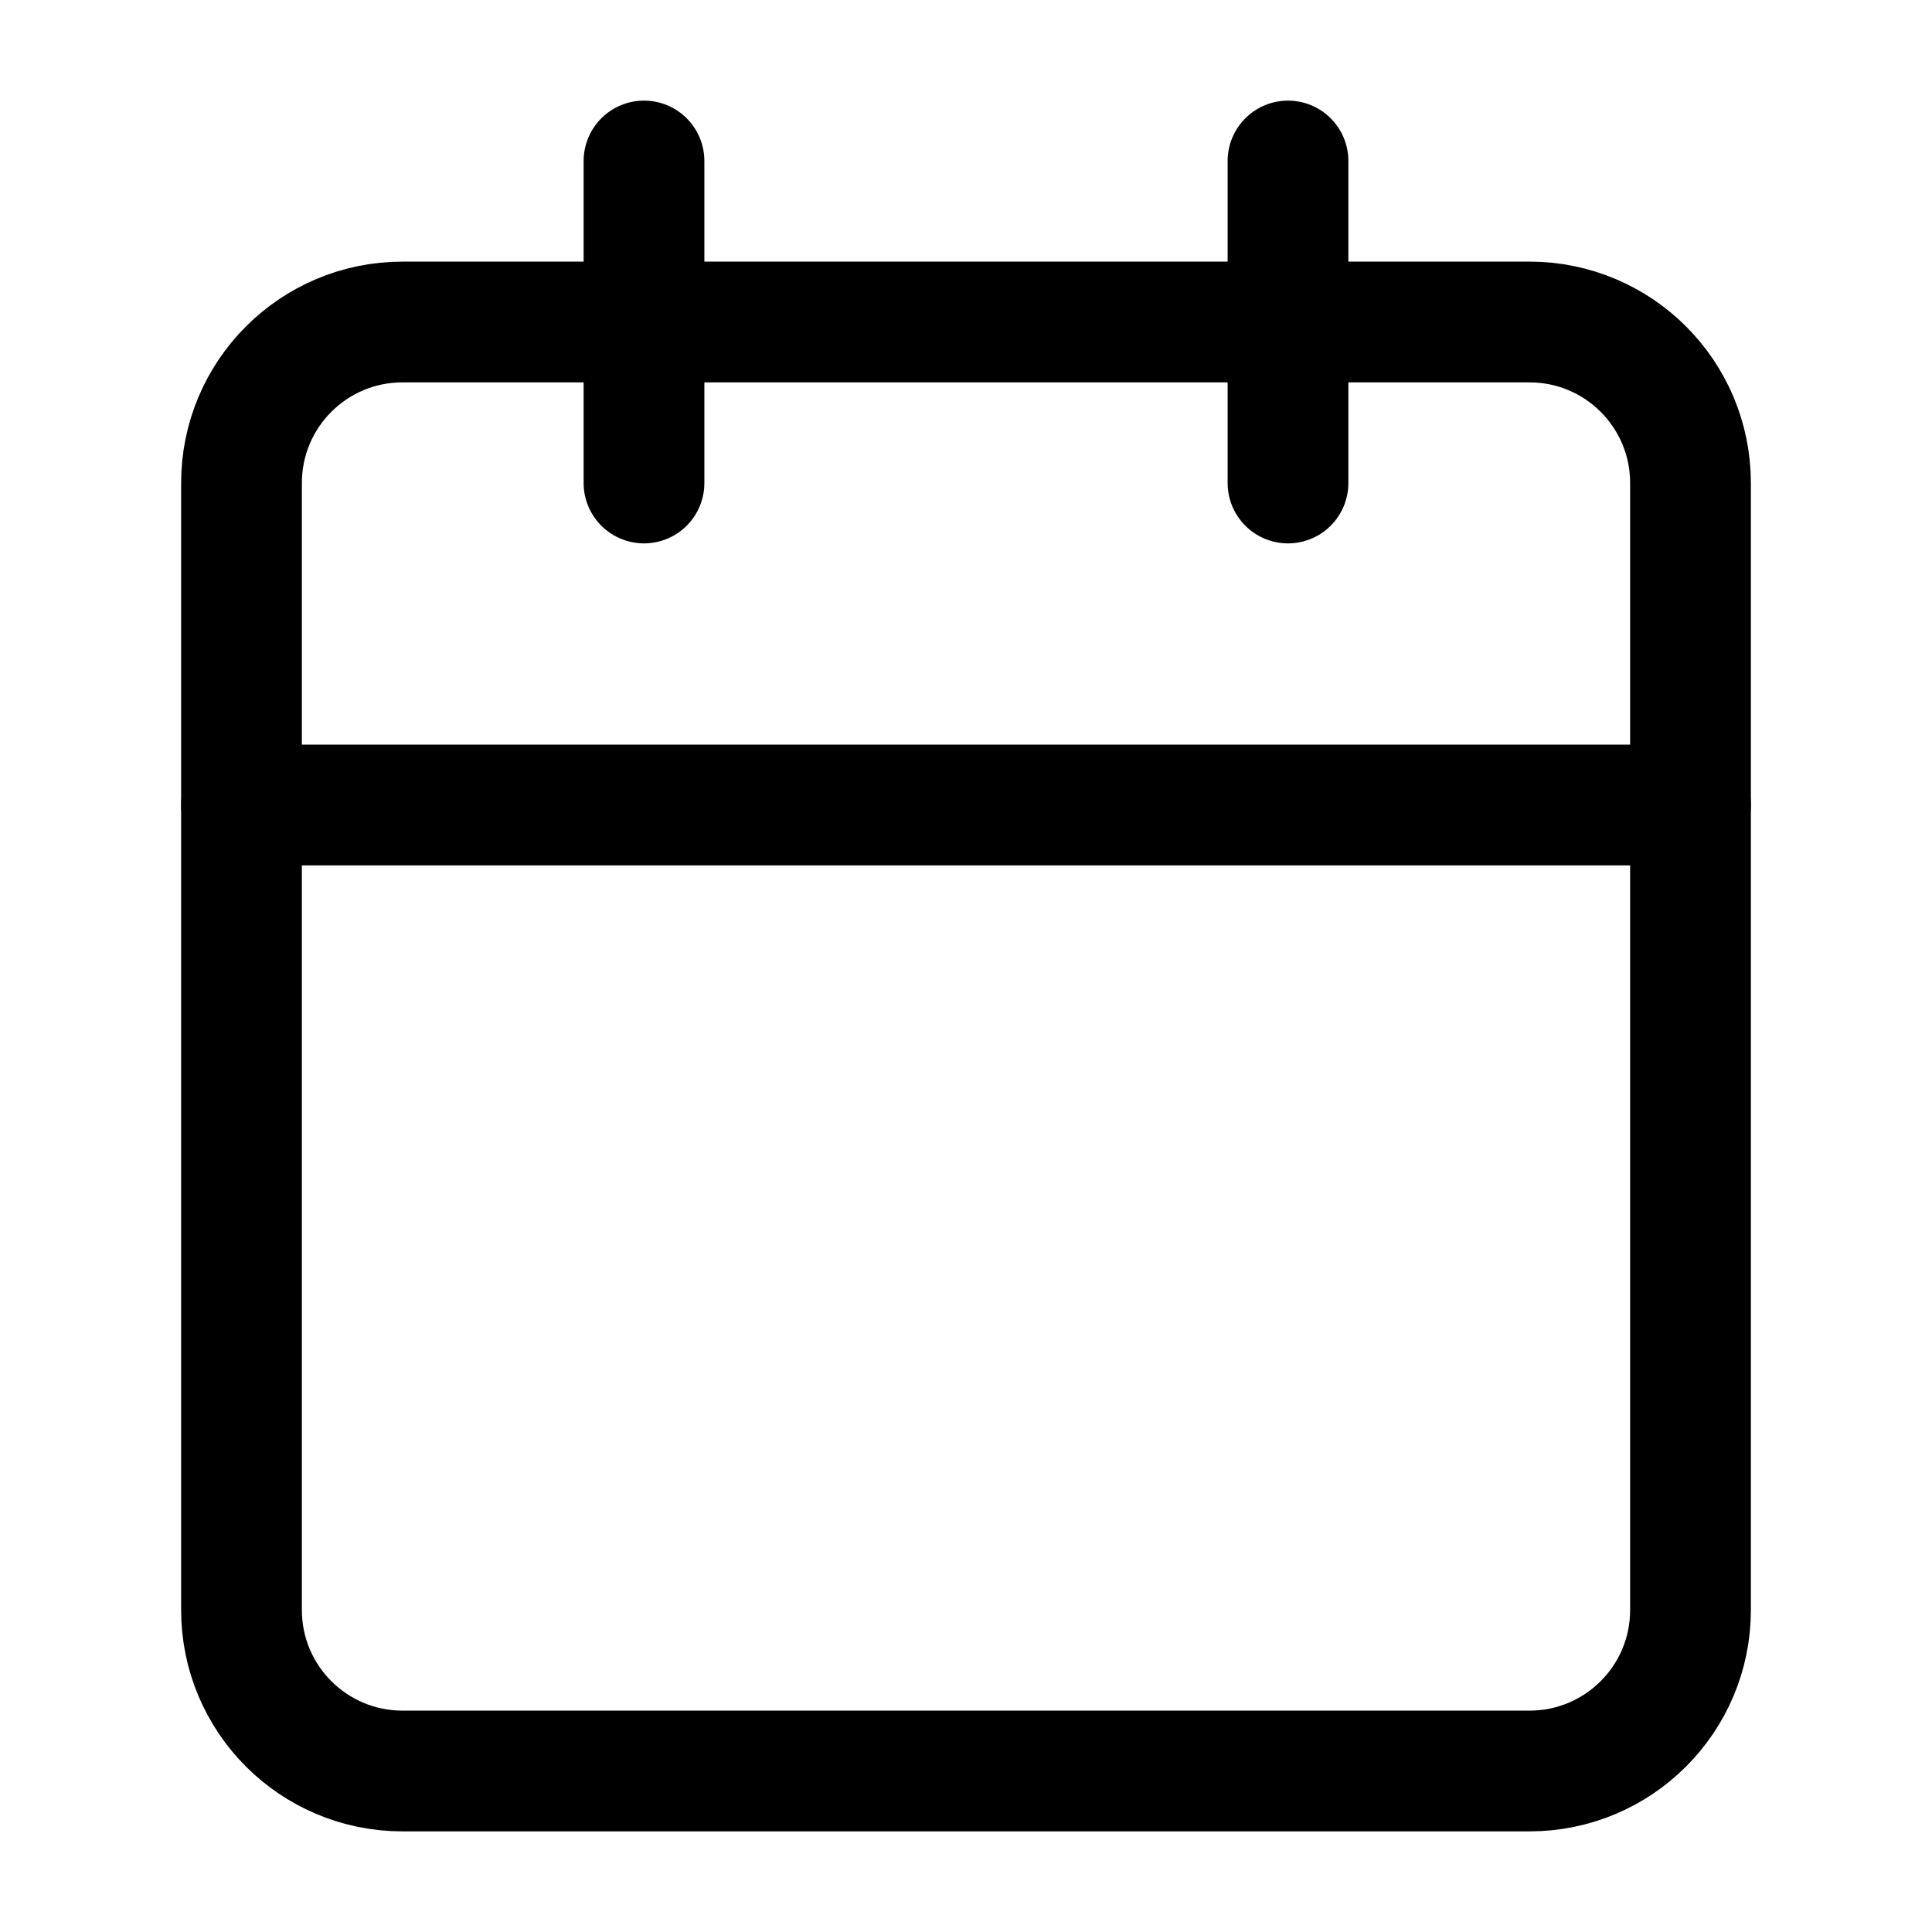
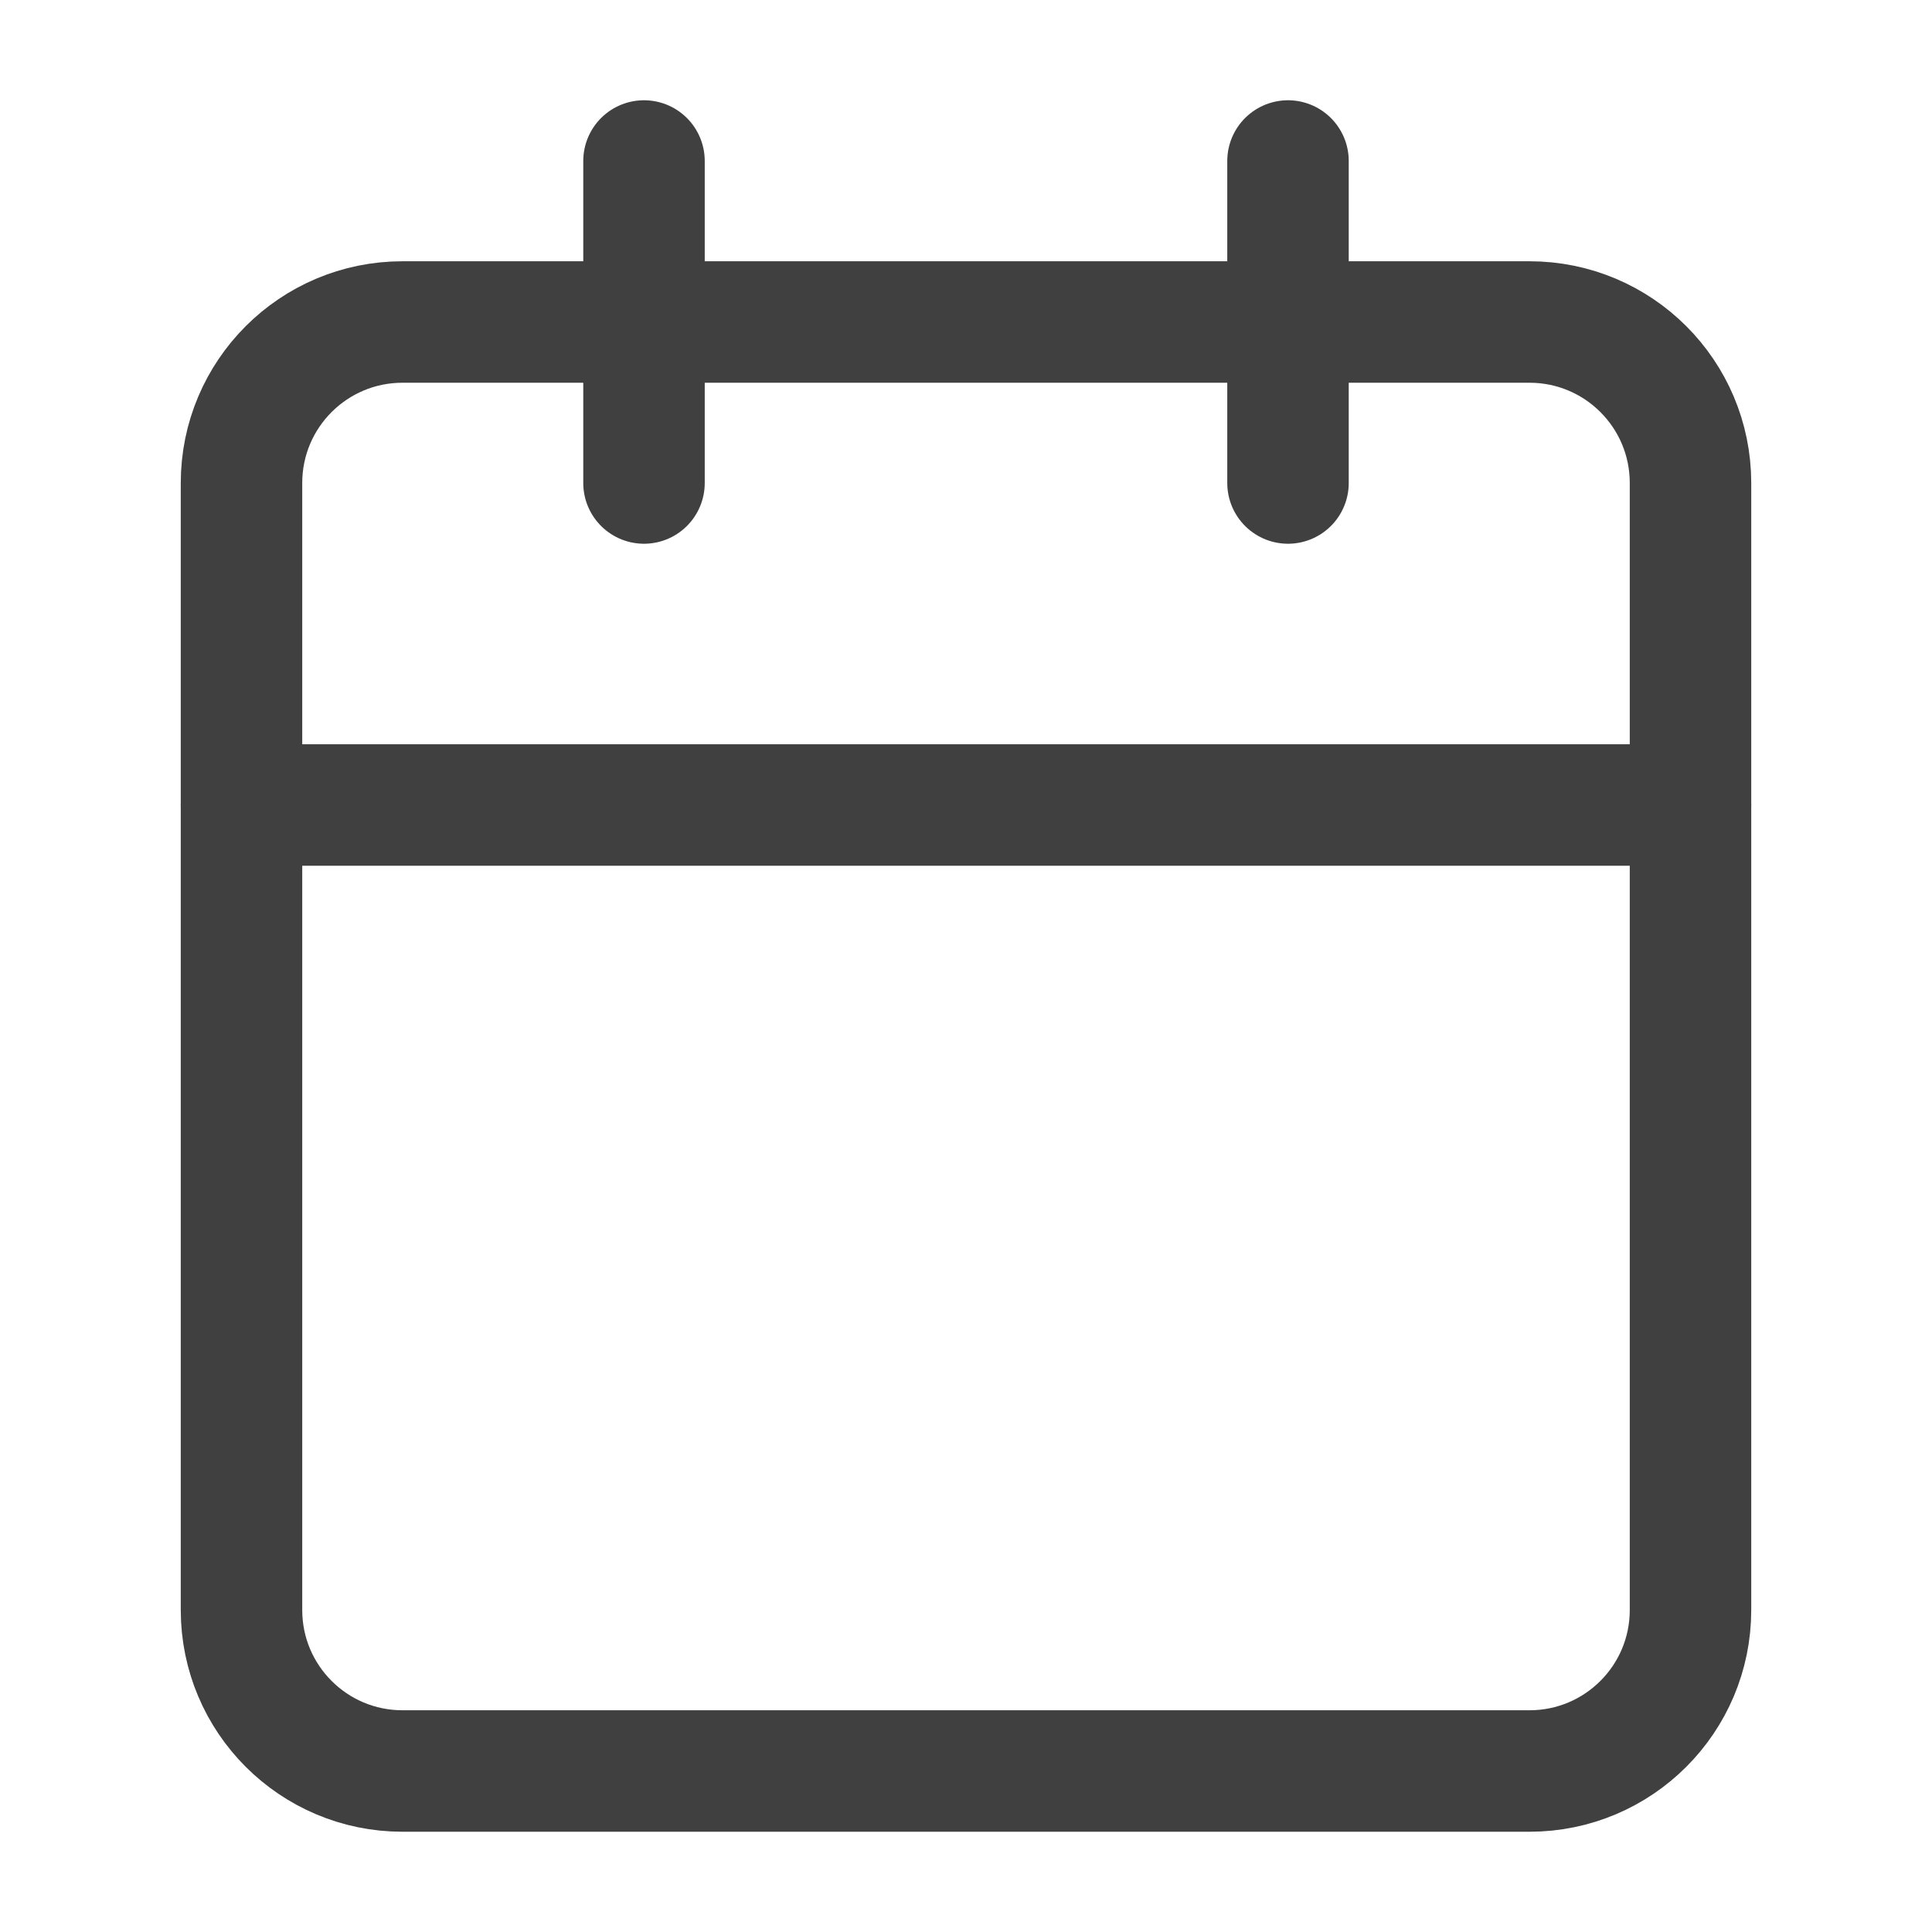
- <svg xmlns="http://www.w3.org/2000/svg" width="24" height="24" viewBox="0 0 24 24" fill="none">
-   <path d="M19 4H5C3.895 4 3 4.895 3 6V20C3 21.105 3.895 22 5 22H19C20.105 22 21 21.105 21 20V6C21 4.895 20.105 4 19 4Z" stroke="black" stroke-width="1.5" stroke-linecap="round" stroke-linejoin="round" />
-   <path d="M16 2V6" stroke="black" stroke-width="1.5" stroke-linecap="round" stroke-linejoin="round" />
-   <path d="M8 2V6" stroke="black" stroke-width="1.5" stroke-linecap="round" stroke-linejoin="round" />
-   <path d="M3 10H21" stroke="black" stroke-width="1.5" stroke-linecap="round" stroke-linejoin="round" />
+ <svg xmlns="http://www.w3.org/2000/svg" width="22" height="22" viewBox="0 0 24 24" fill="none">
+   <path d="M19 4H5C3.895 4 3 4.895 3 6V20C3 21.105 3.895 22 5 22H19C20.105 22 21 21.105 21 20V6C21 4.895 20.105 4 19 4Z" stroke="#404040" stroke-width="1.509" stroke-linecap="round" stroke-linejoin="round" />
+   <path d="M16 2V6" stroke="#404040" stroke-width="1.509" stroke-linecap="round" stroke-linejoin="round" />
+   <path d="M8 2V6" stroke="#404040" stroke-width="1.509" stroke-linecap="round" stroke-linejoin="round" />
+   <path d="M3 10H21" stroke="#404040" stroke-width="1.509" stroke-linecap="round" stroke-linejoin="round" />
</svg>
